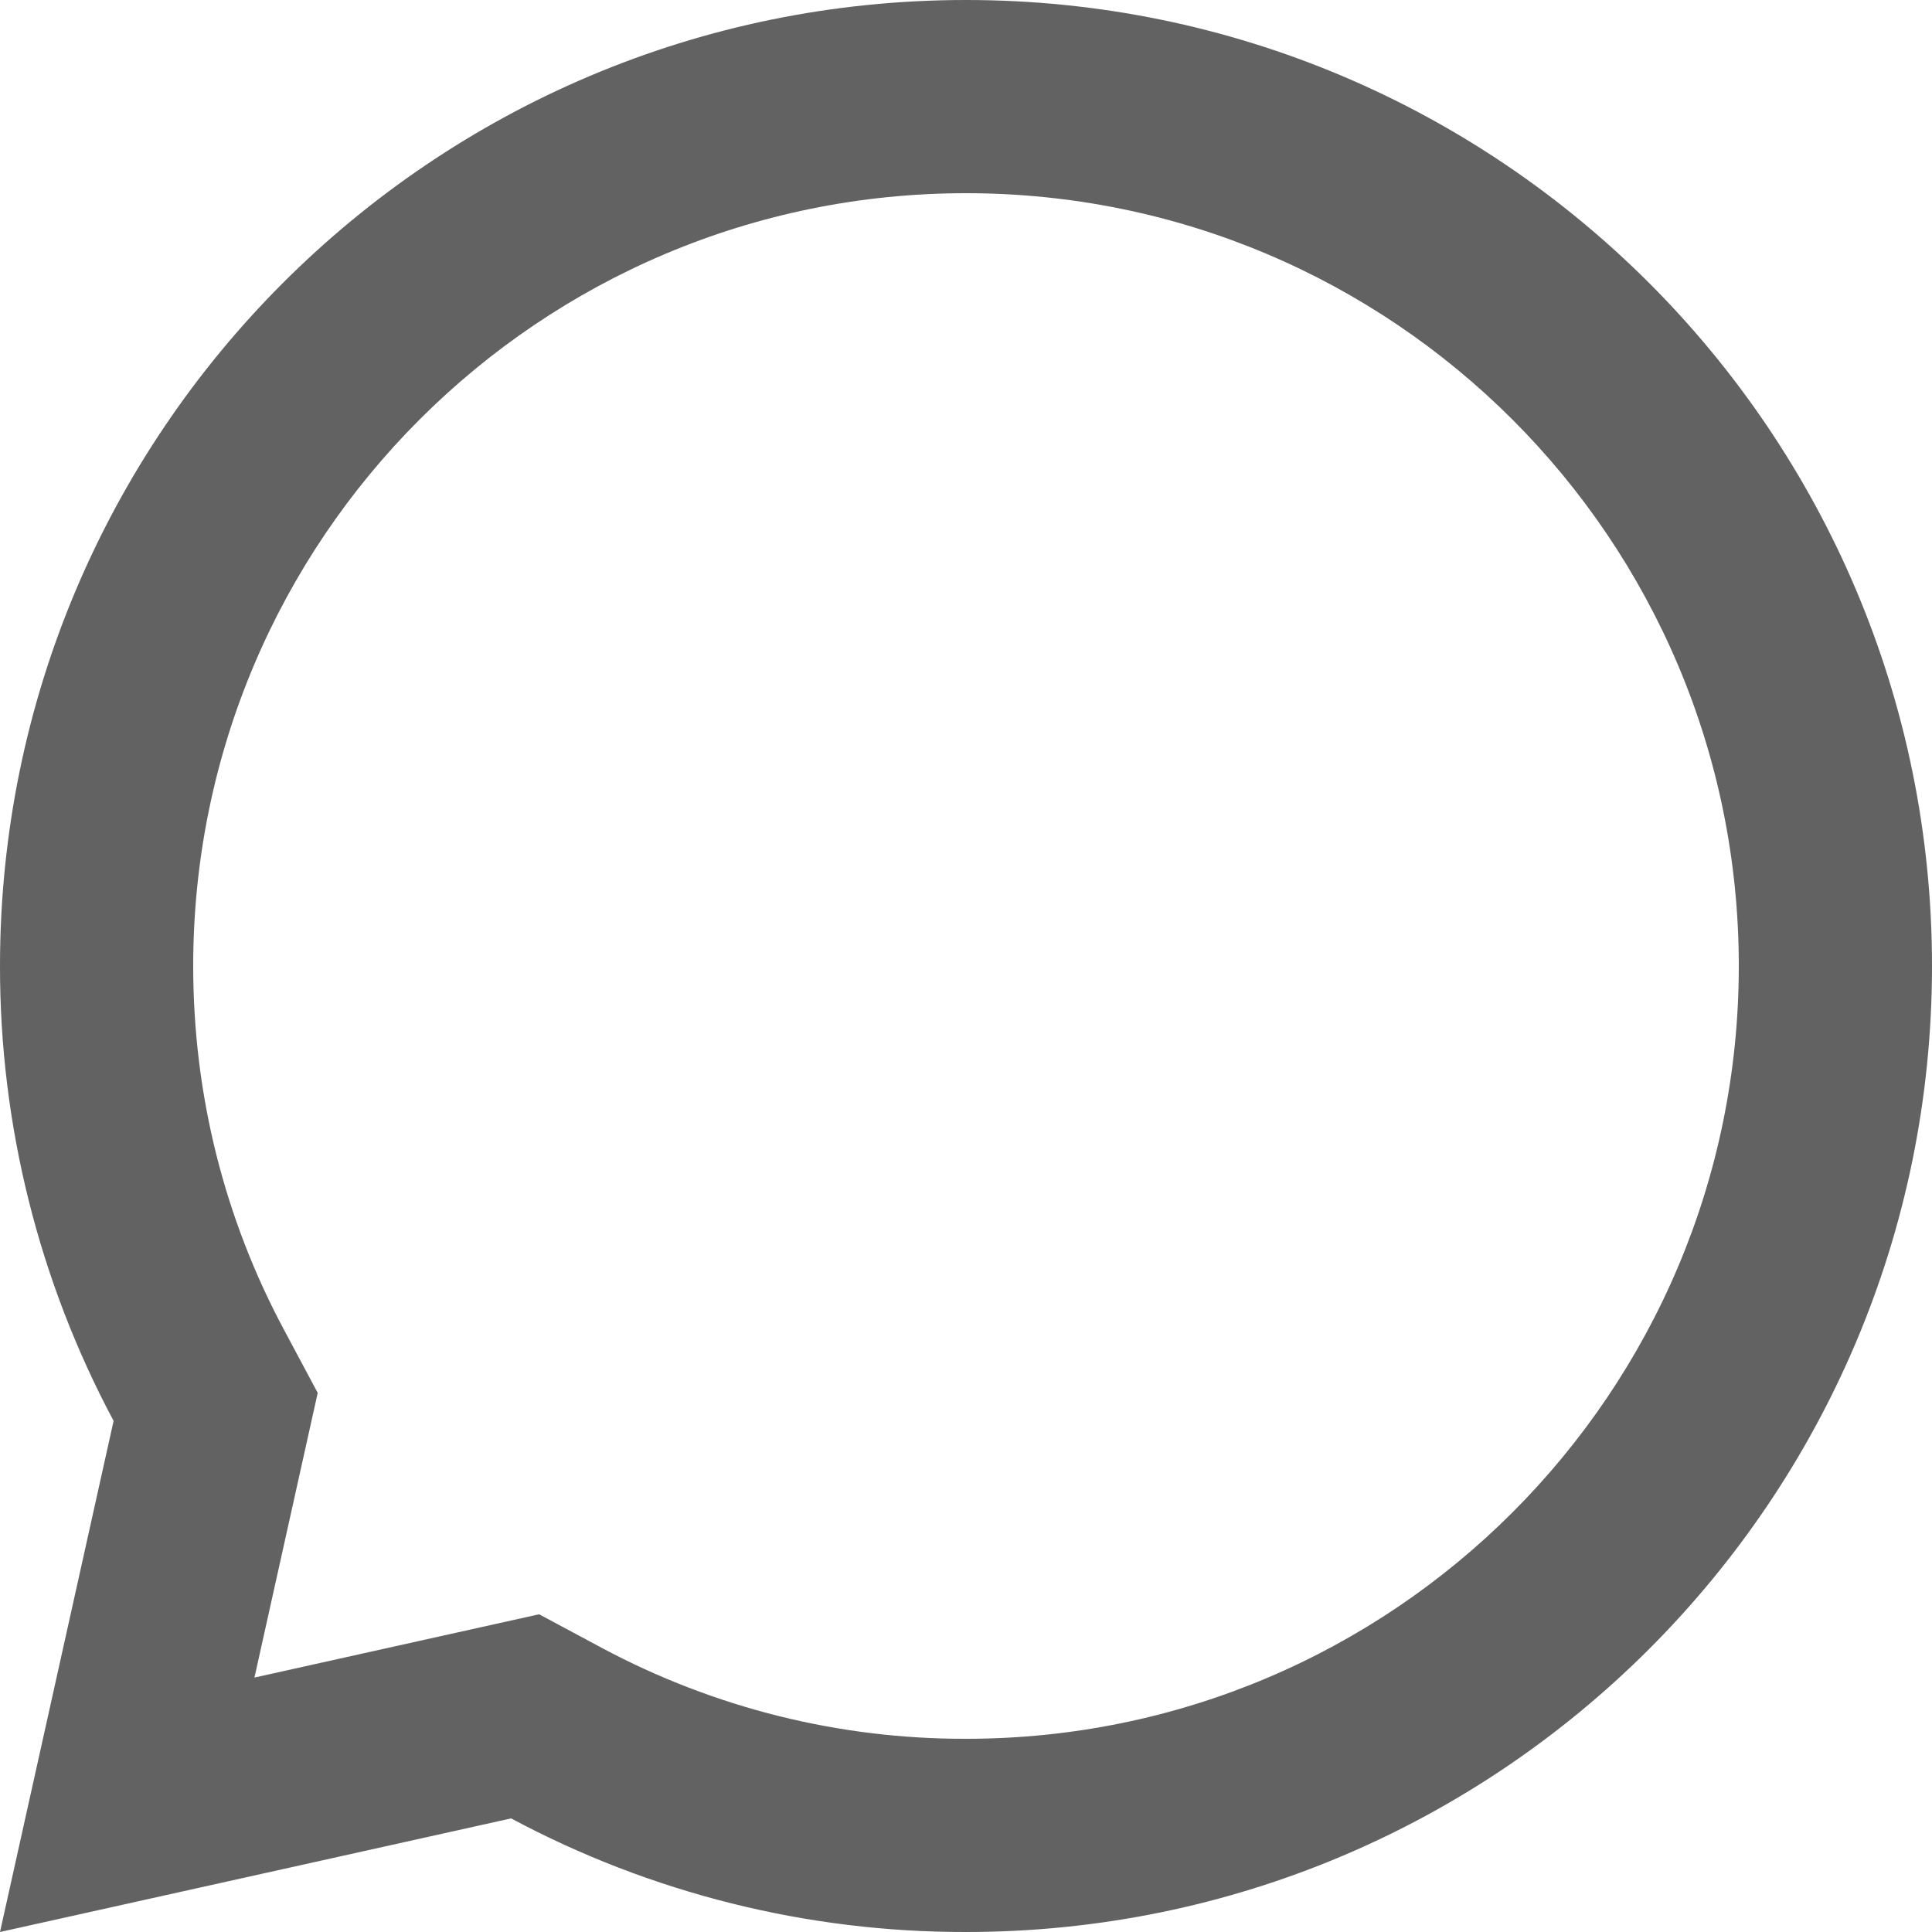
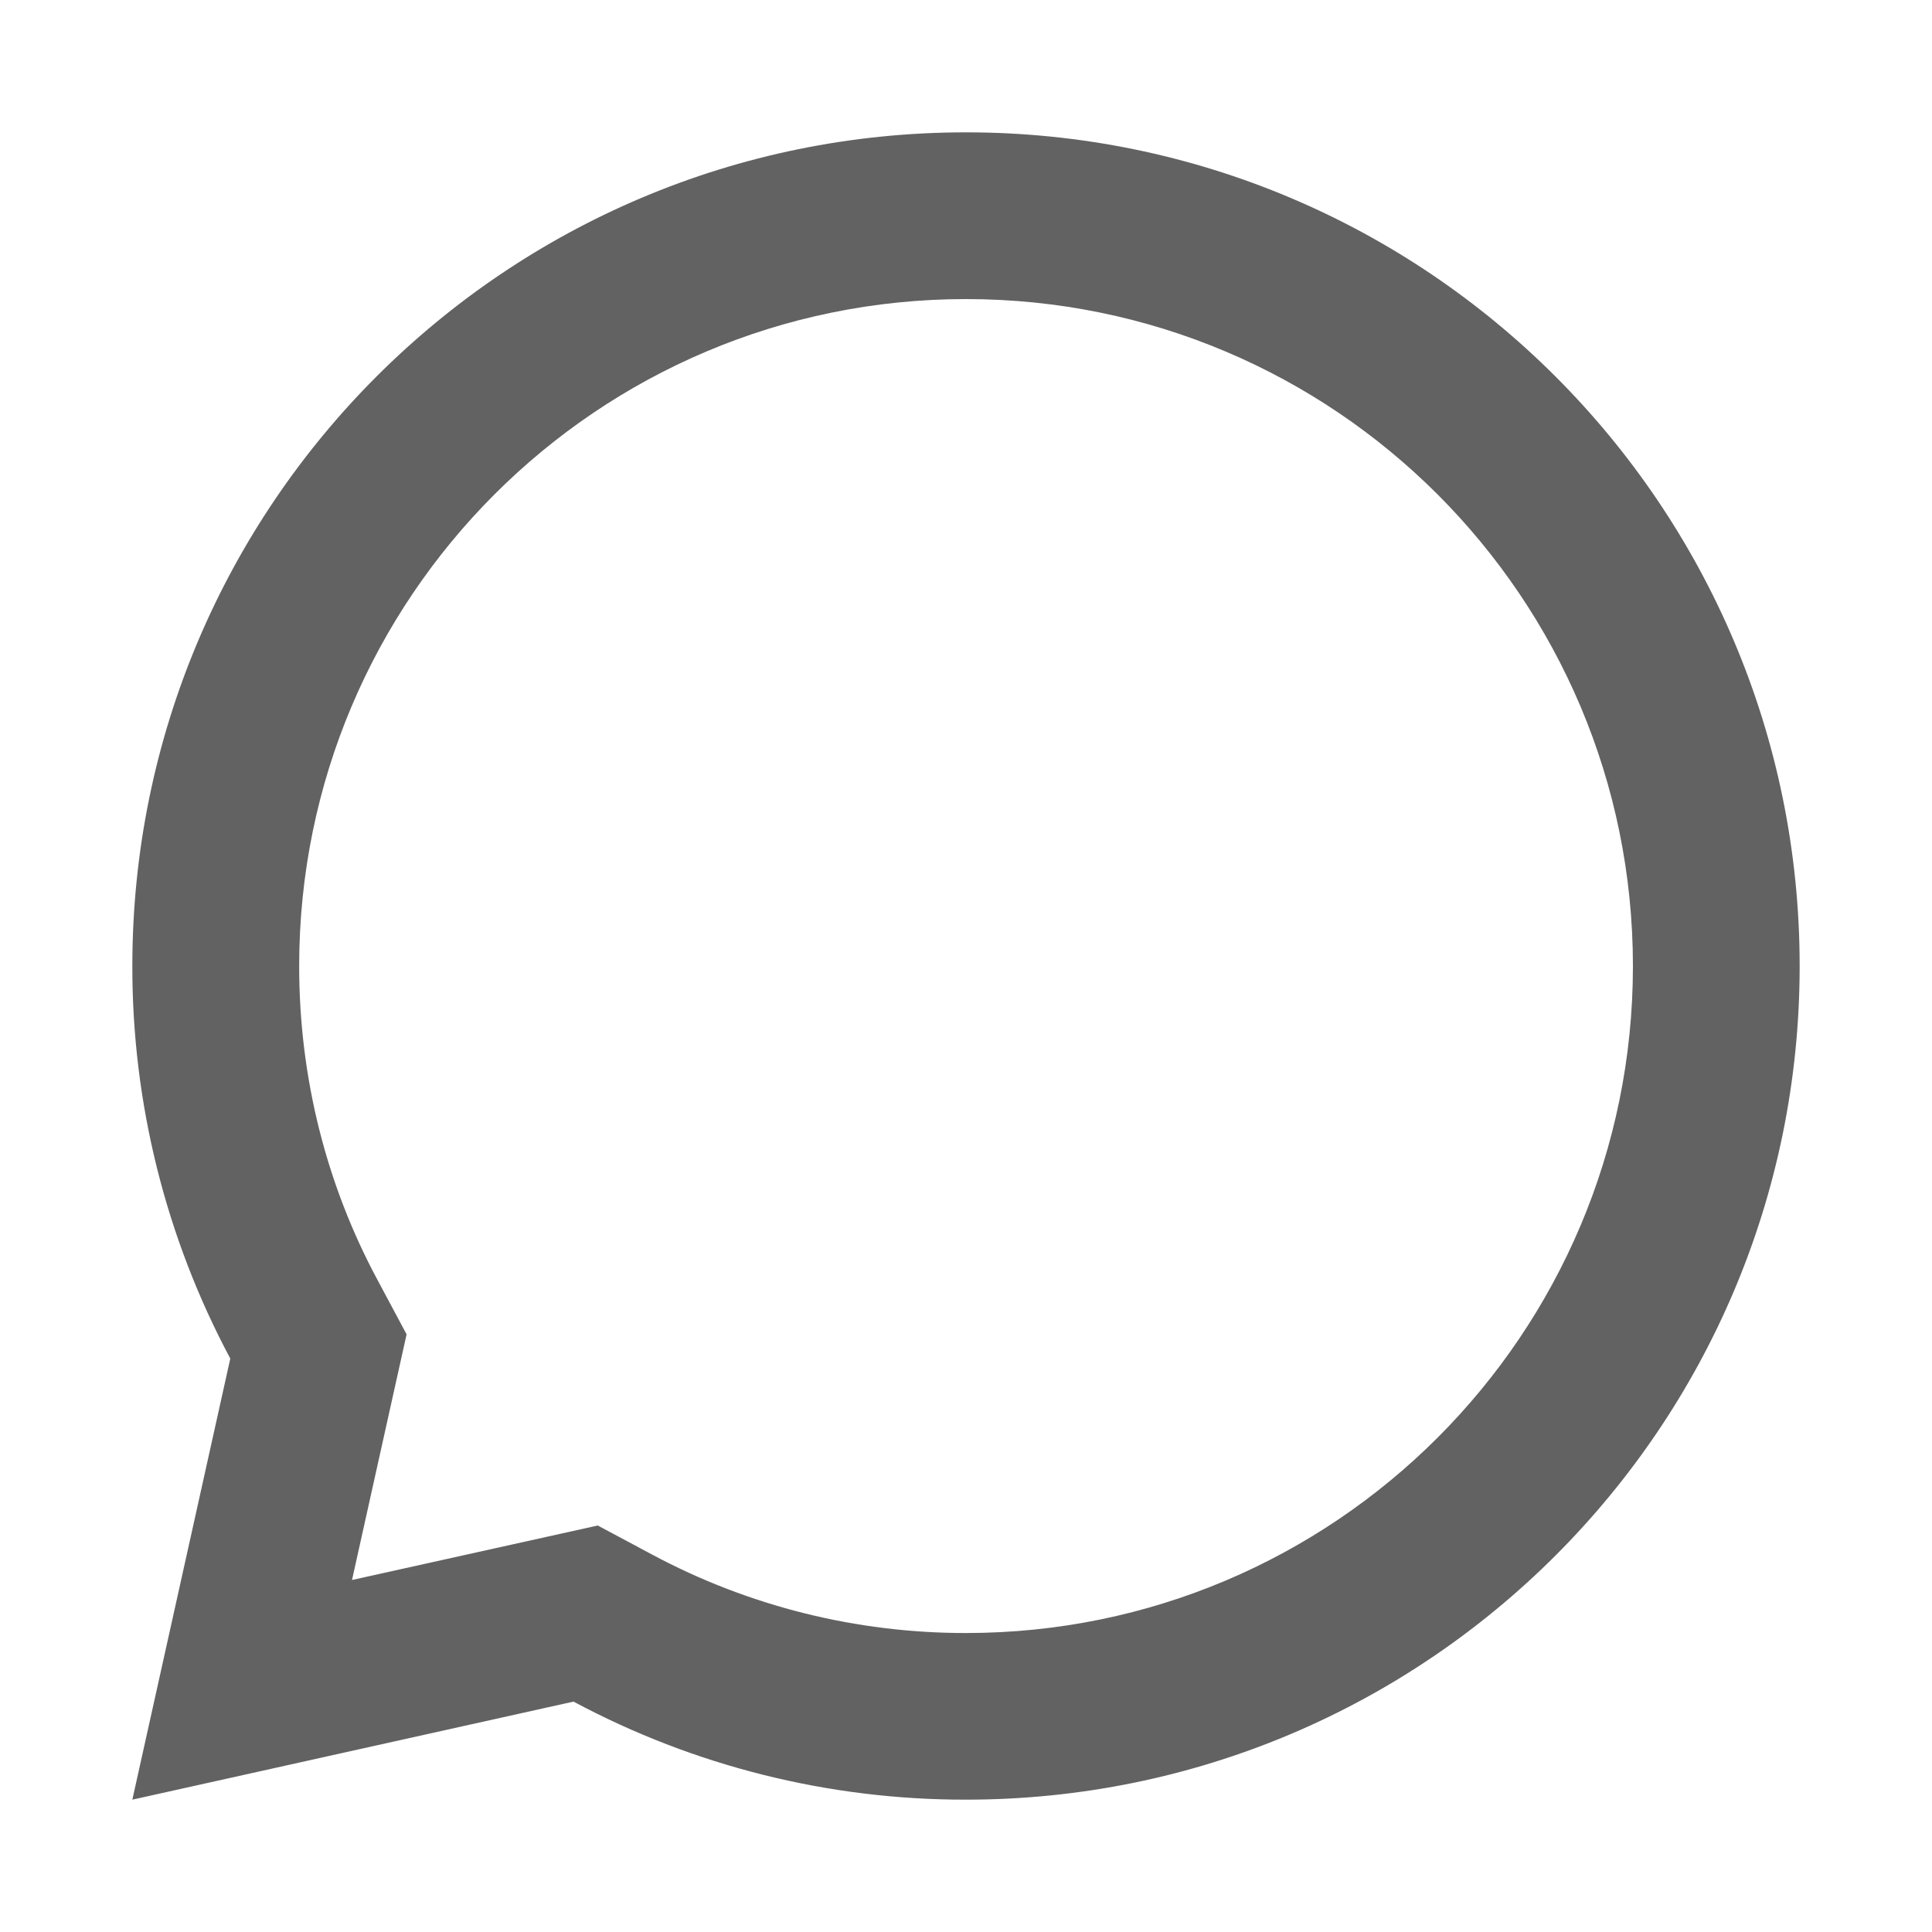
- <svg xmlns="http://www.w3.org/2000/svg" width="20" height="20" viewBox="0 0 20 20" fill="none">
-   <path fill-rule="evenodd" clip-rule="evenodd" d="M10 0C15.523 0 20 4.477 20 10C20 15.523 15.523 20 10 20C8.357 20.003 6.74 19.599 5.291 18.824L-1.17042e-05 20L1.176 14.709C0.402 13.26 -0.002 11.643 -1.17042e-05 10C-1.17042e-05 4.477 4.477 0 10 0ZM10 2C5.582 2 2 5.582 2 10C2 11.334 2.325 12.618 2.94 13.766L3.289 14.419L2.634 17.366L5.581 16.711L6.234 17.061C7.393 17.68 8.686 18.003 10 18C14.418 18 18 14.418 18 10C18 5.582 14.418 2 10 2Z" fill="#626262" />
+ <svg xmlns="http://www.w3.org/2000/svg" version="1.1" id="Calque_1" width="20px" height="20px" viewBox="0 0 20 20" enable-background="new 0 0 20 20">
+   <path fill="#626262" d="M10,1.37c4.767,0,8.63,3.864,8.63,8.63c0,4.767-3.863,8.63-8.63,8.63c-1.418,0.002-2.813-0.346-4.063-1.015  L1.37,18.63l1.014-4.566C1.716,12.813,1.368,11.418,1.37,10C1.37,5.234,5.233,1.37,10,1.37z M10,3.096  c-3.813,0-6.903,3.091-6.903,6.904c0,1.151,0.279,2.26,0.811,3.25l0.301,0.563l-0.565,2.543l2.544-0.564l0.563,0.301  c0.999,0.535,2.116,0.813,3.249,0.812c3.813,0,6.904-3.092,6.904-6.904C16.904,6.187,13.813,3.096,10,3.096z" />
</svg>
